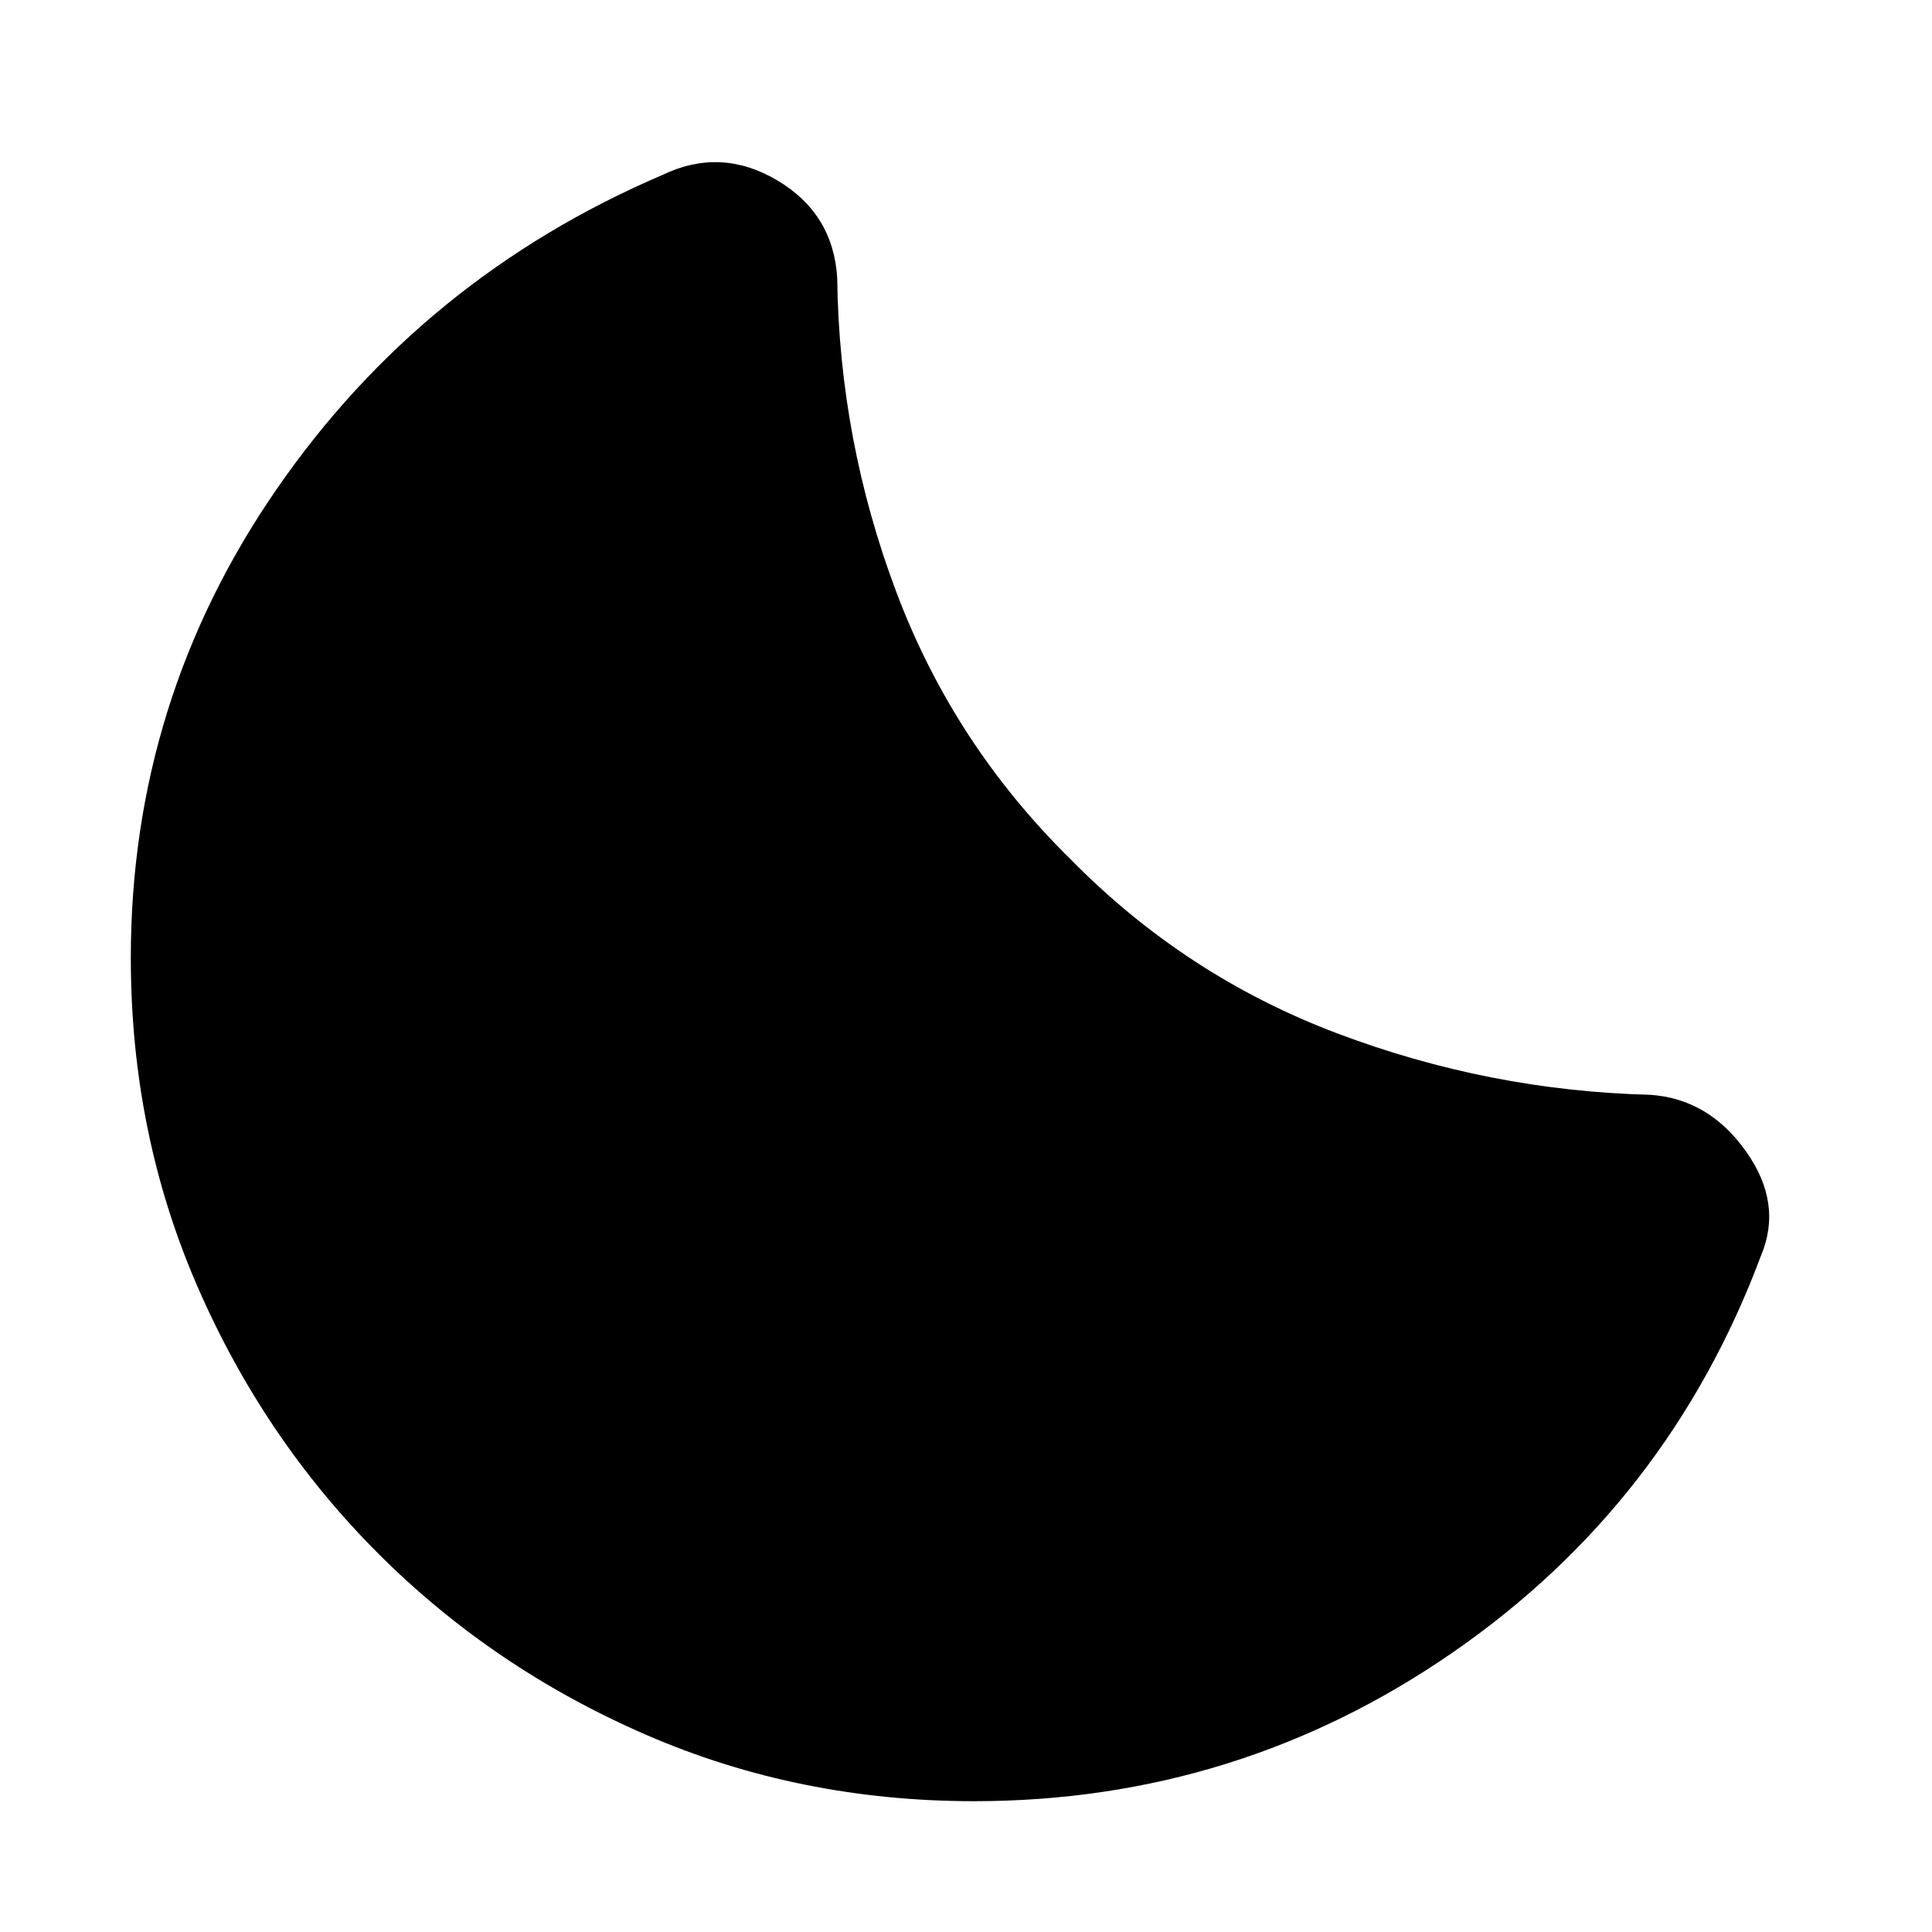
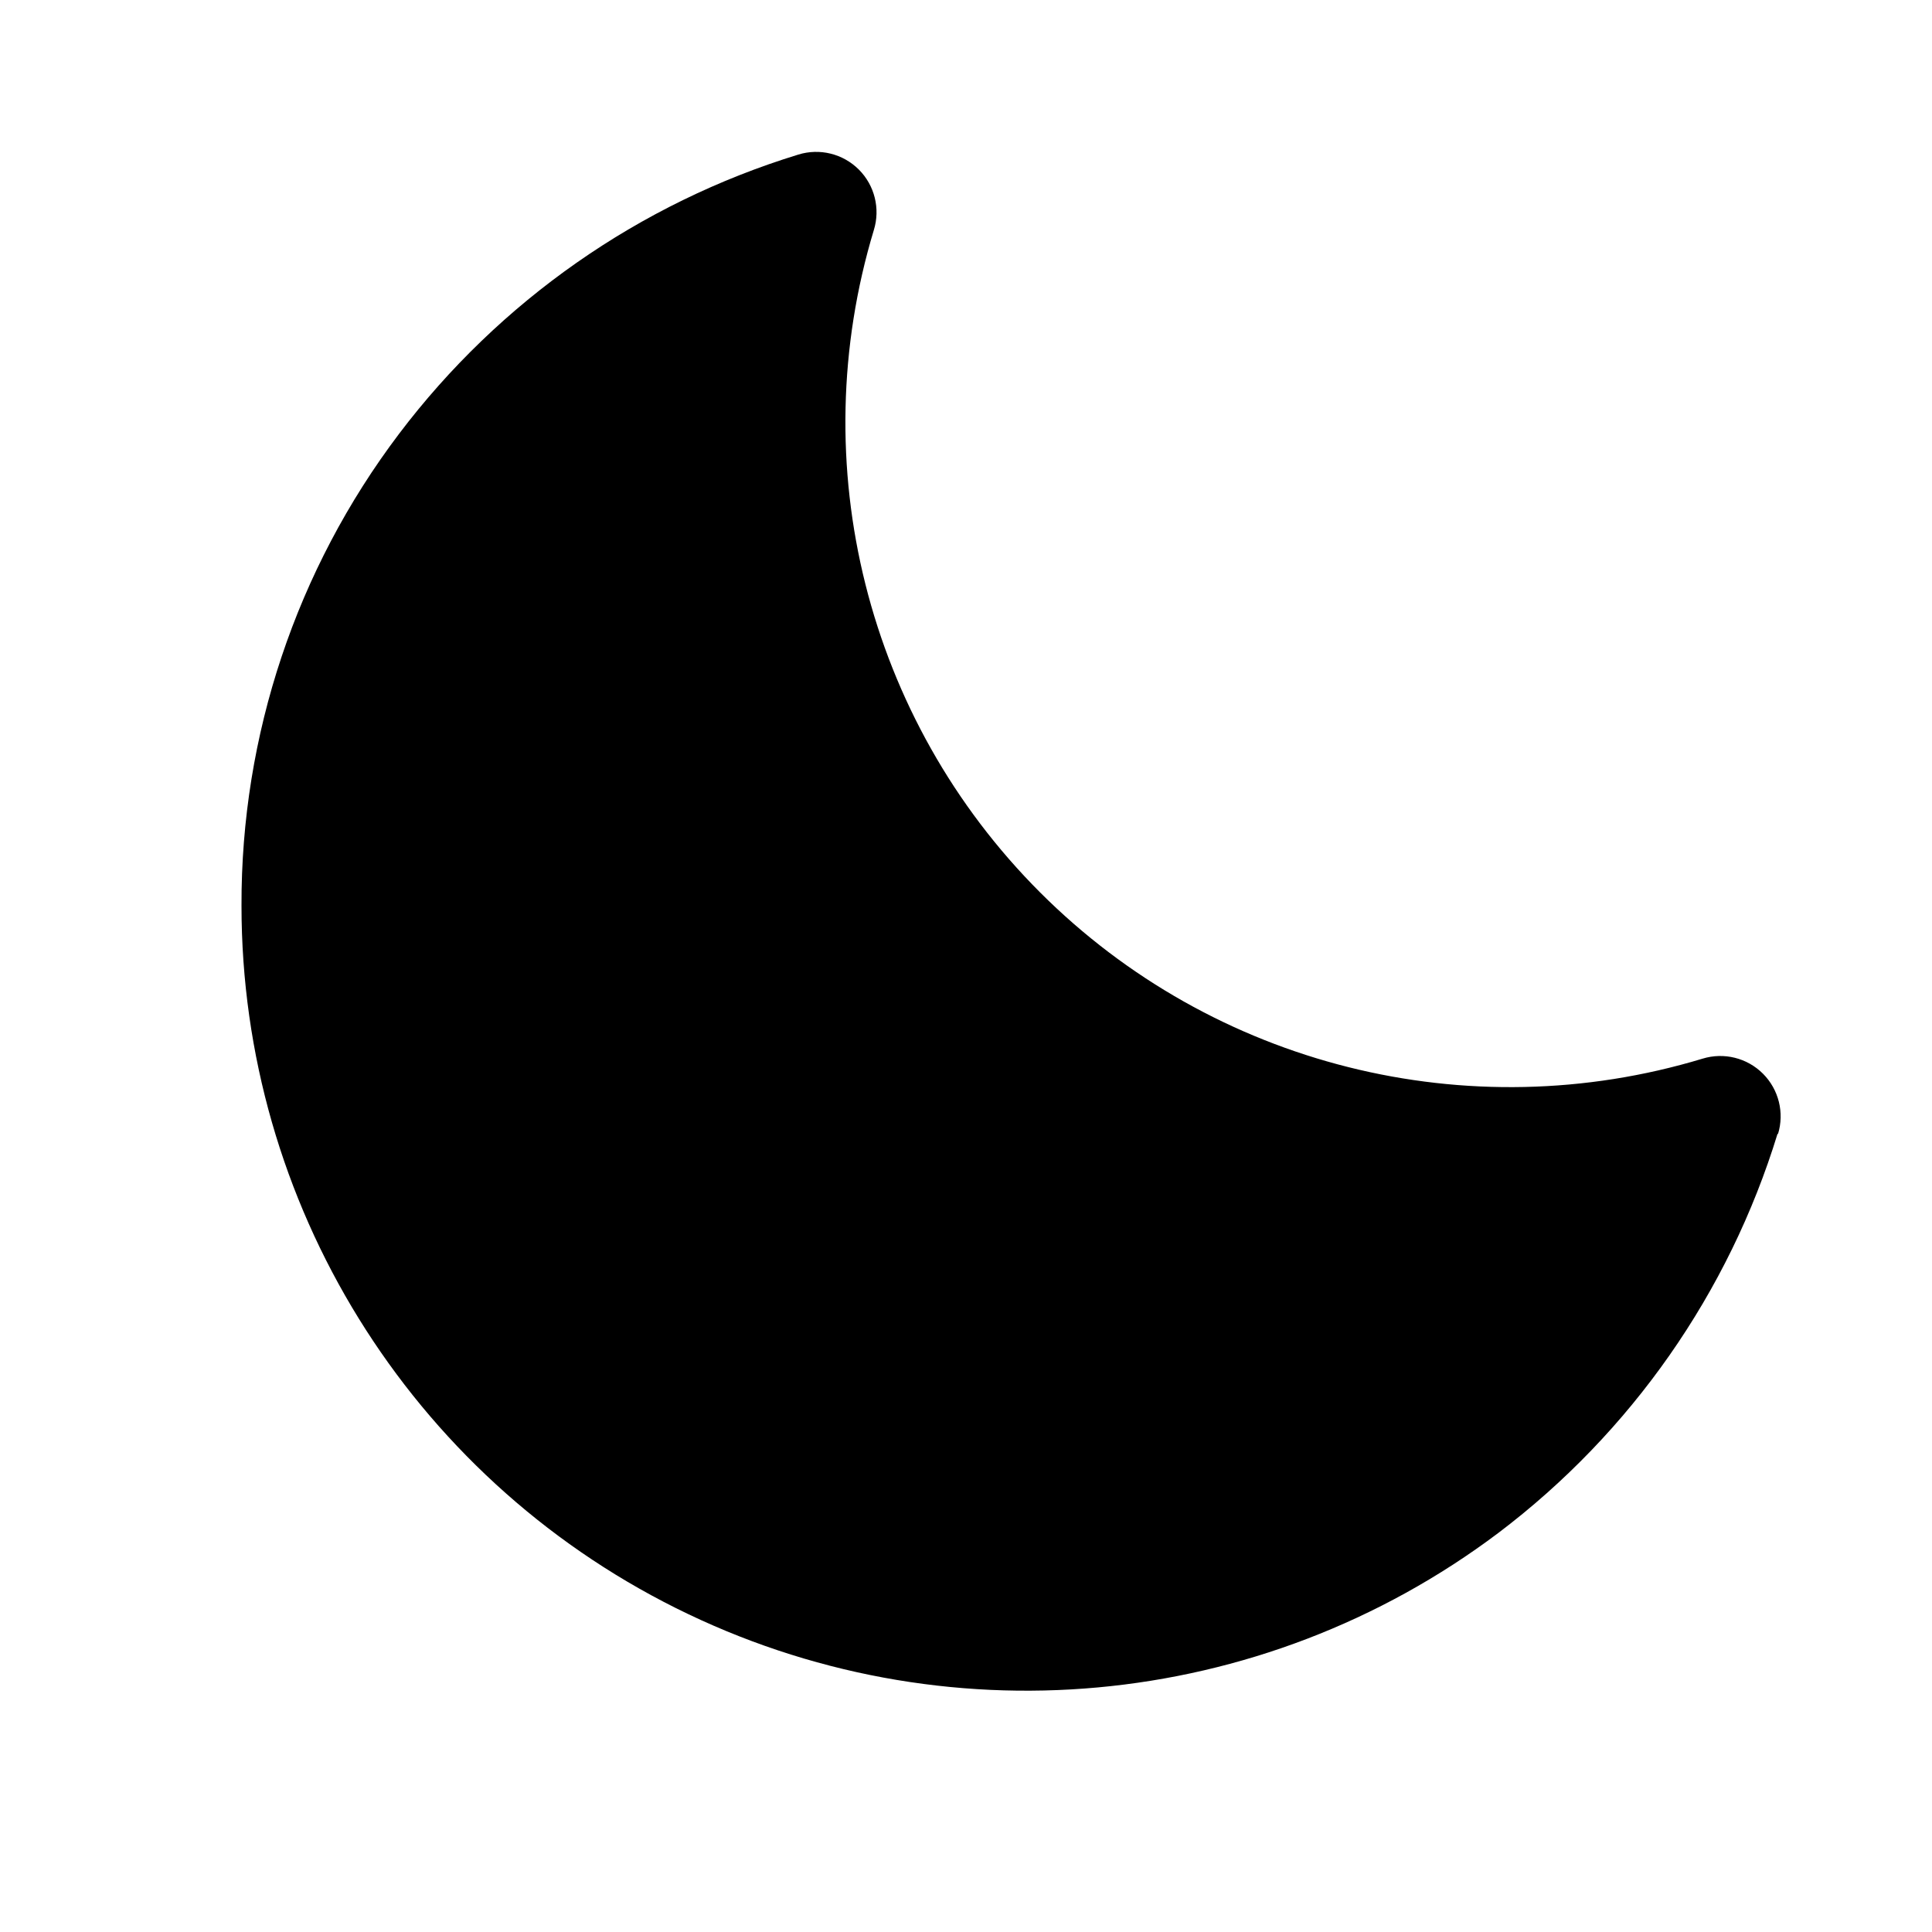
- <svg xmlns="http://www.w3.org/2000/svg" width="48" height="48" viewBox="0 -960 960 960">
-   <path d="M484-65q-87 0-163-33t-133-90q-57-57-90-133T65-484q0-128 72.5-233T329-873q29-14 57 2.5t30 48.5q1 81 29.5 156.5T532-533q57 58 132.5 86.5T820-416q29 2 47.5 28t7.5 52q-46 123-153 197T484-65Z" />
+ <svg xmlns="http://www.w3.org/2000/svg" viewBox="0 0 256 256" fill="currentColor">
+   <path d="M235.54,150.21a104.84,104.84,0,0,1-37,52.91A104,104,0,0,1,32,120,103.09,103.09,0,0,1,52.88,57.48a104.84,104.84,0,0,1,52.91-37,8,8,0,0,1,10,10,88.08,88.08,0,0,0,109.8,109.8,8,8,0,0,1,10,10Z" />
</svg>
